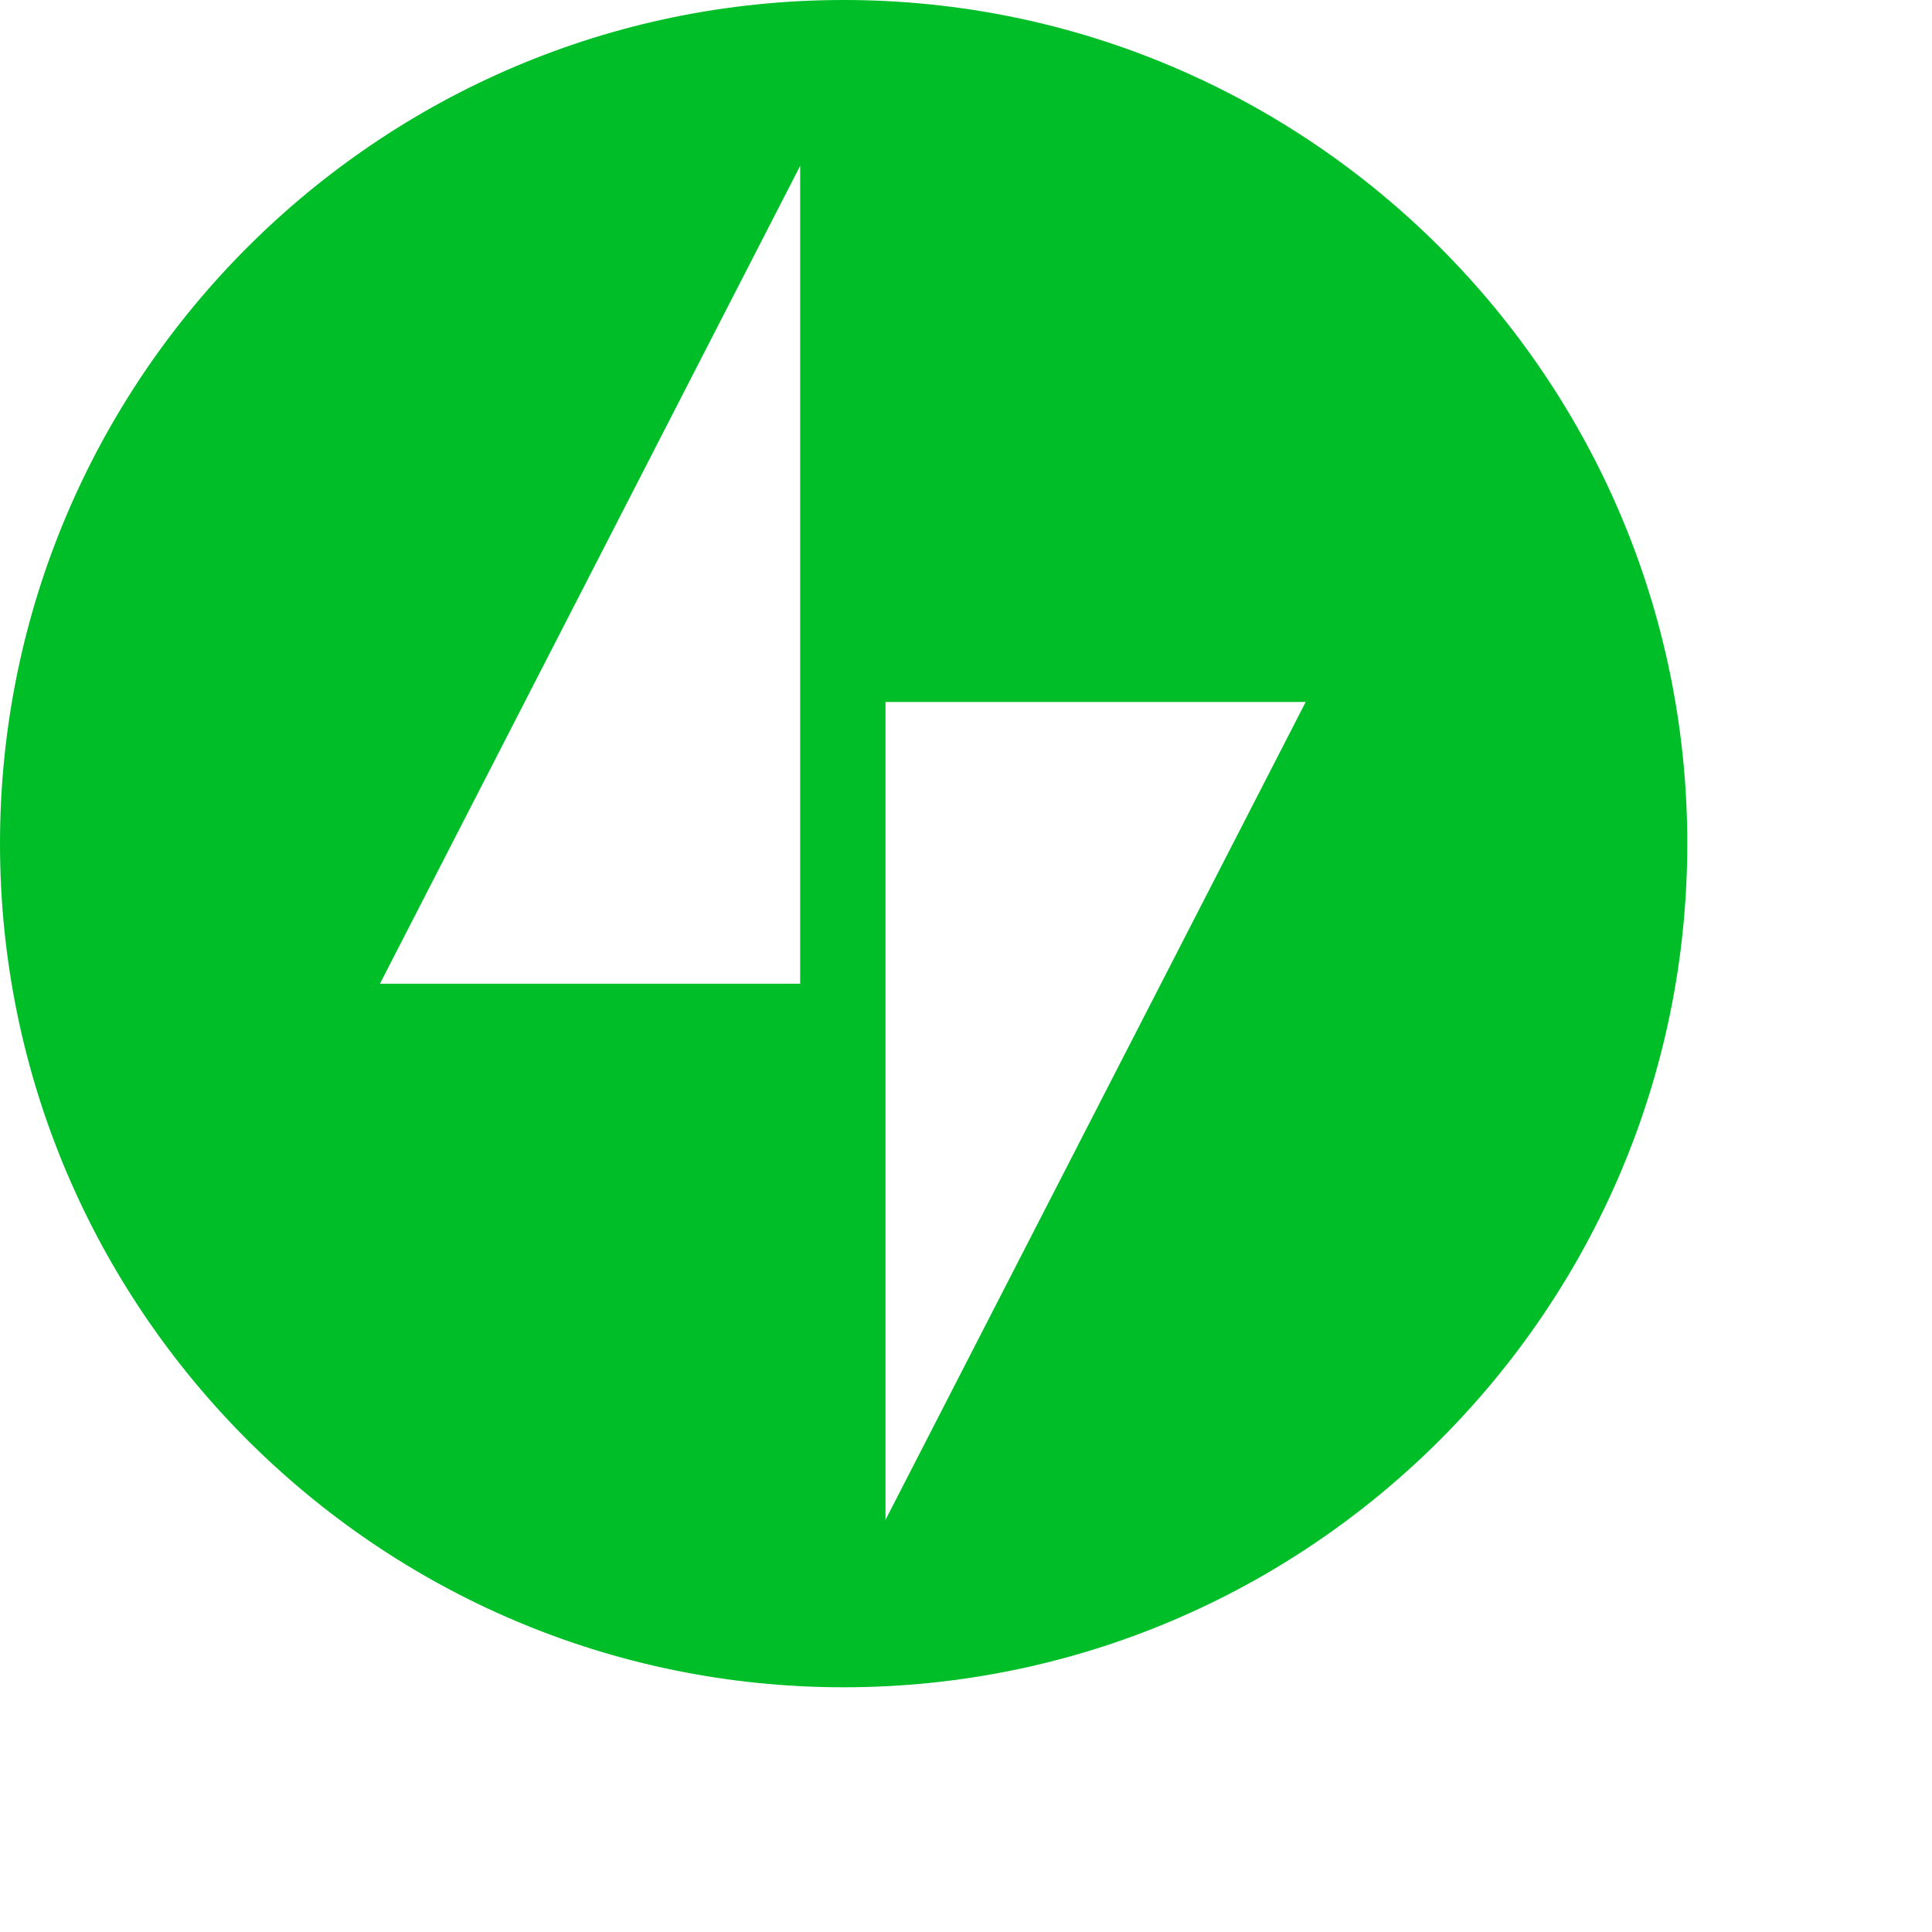
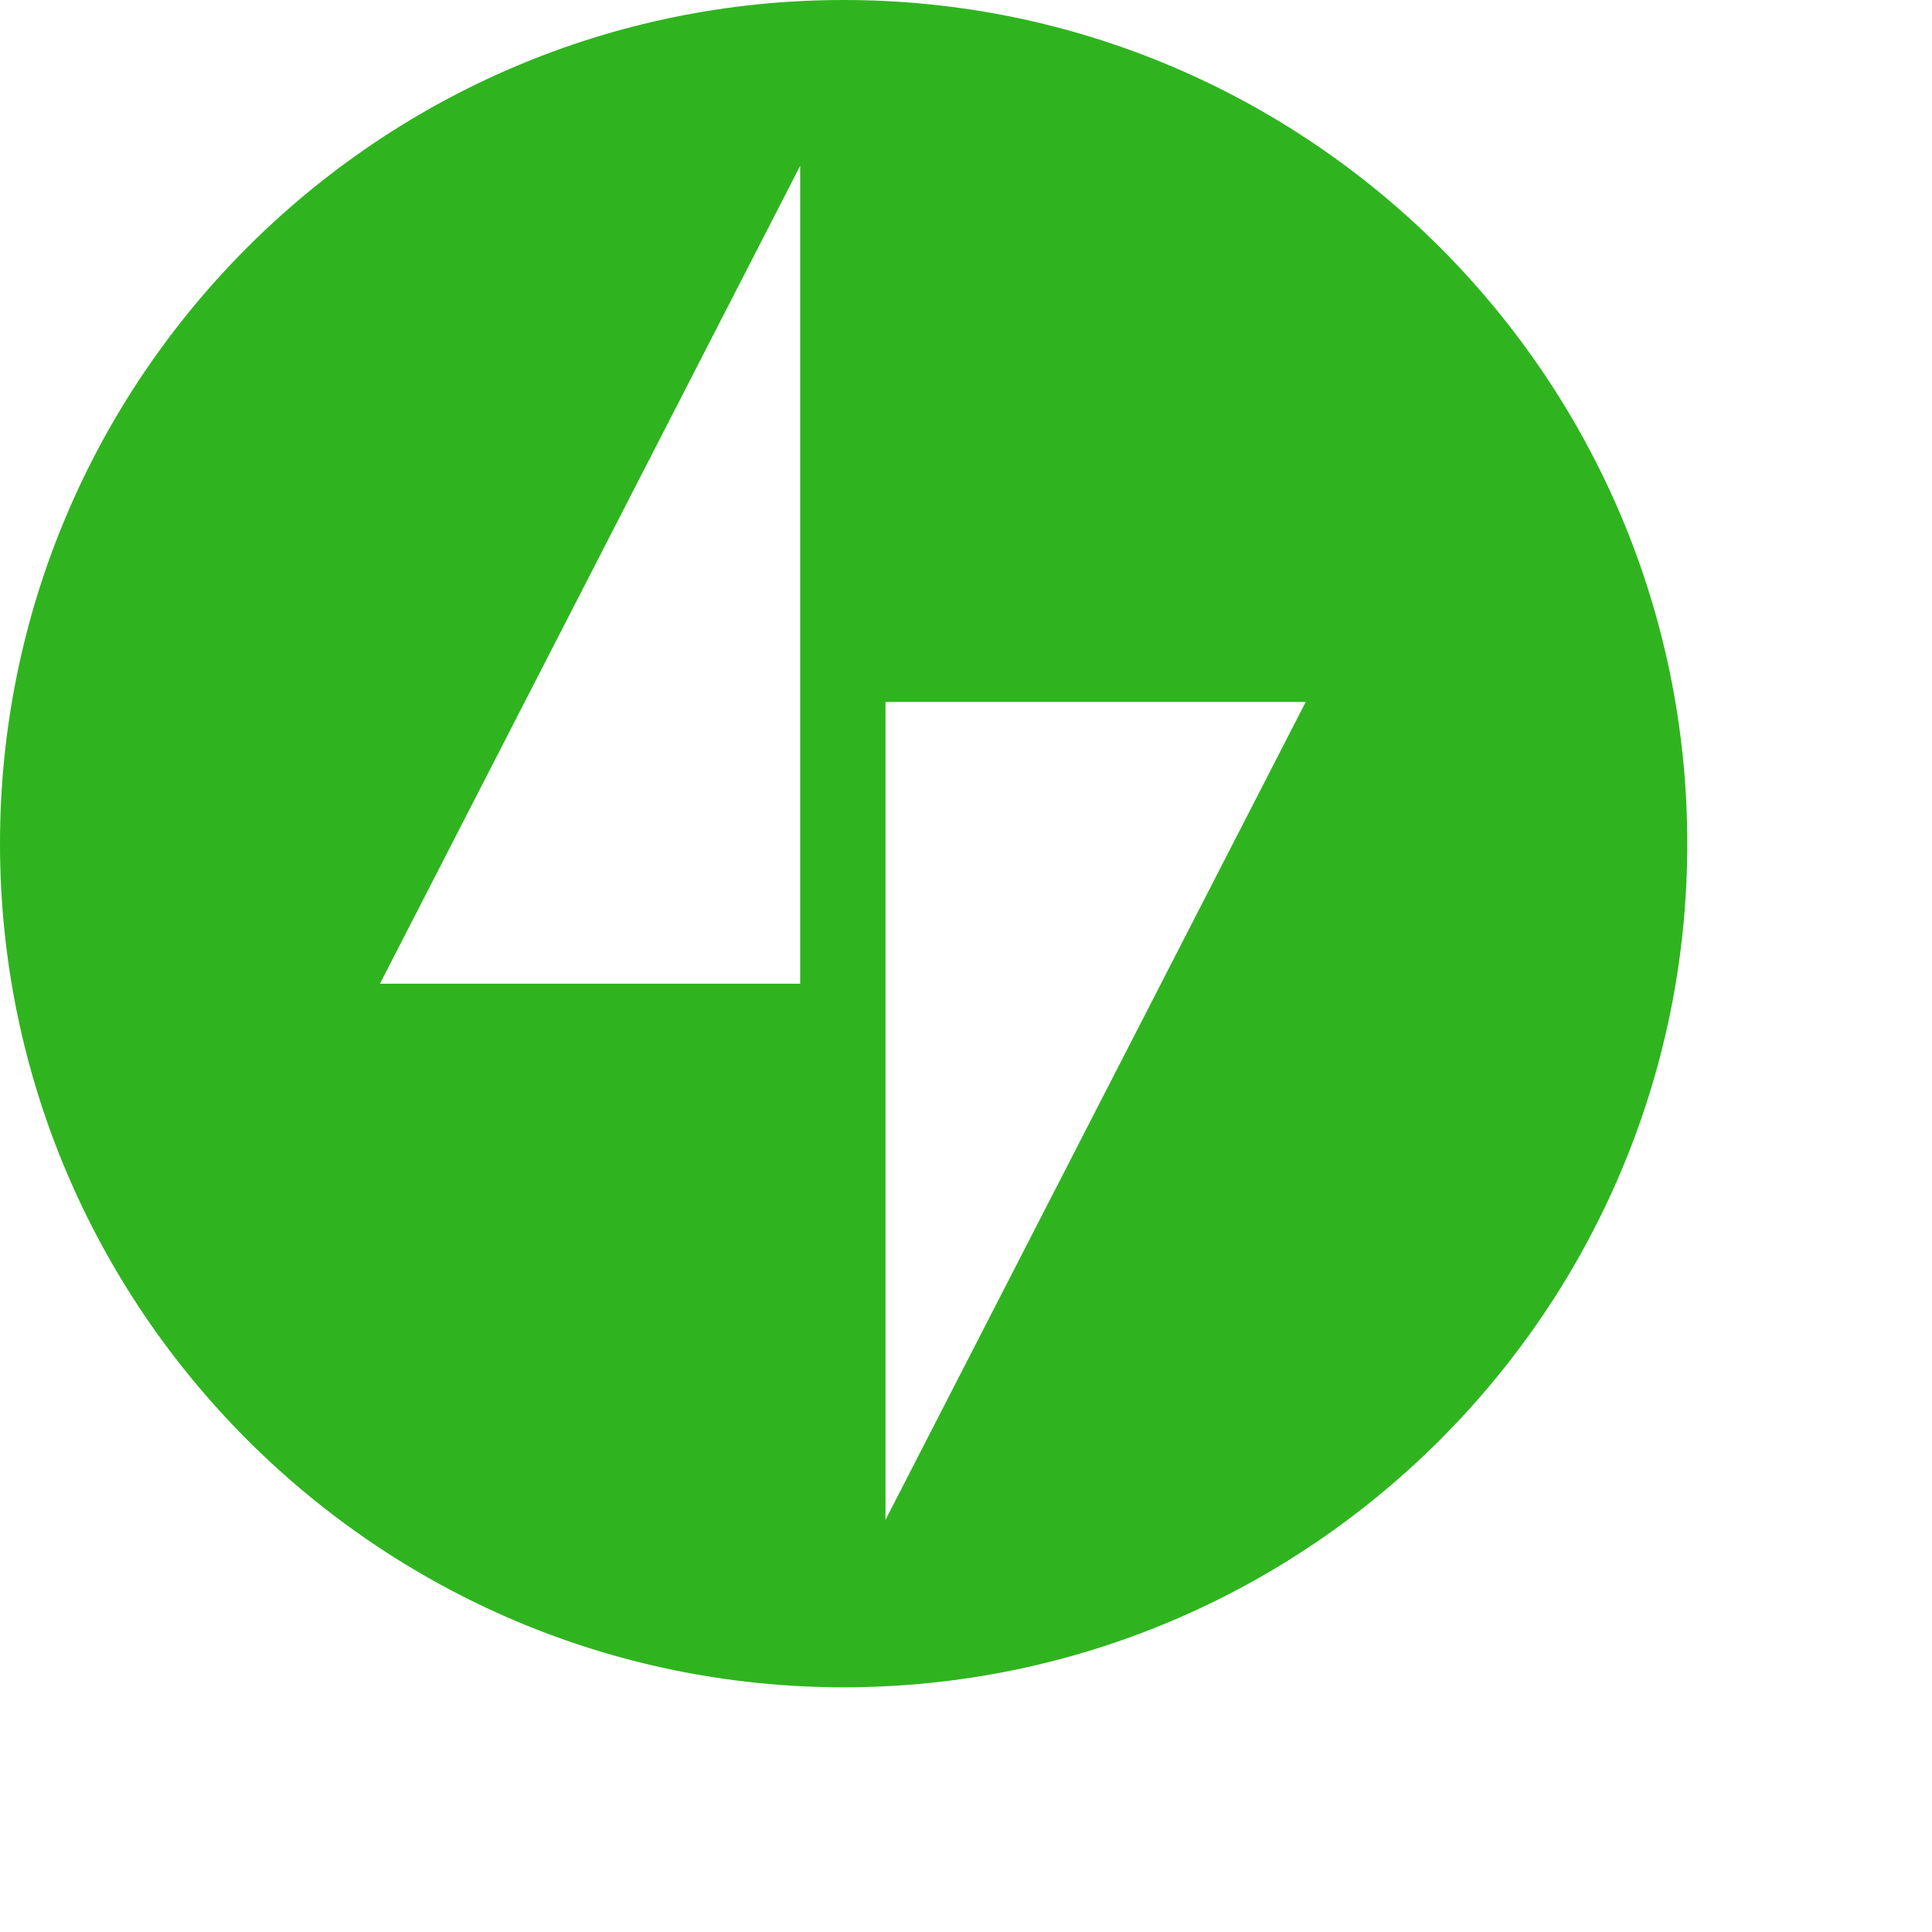
- <svg xmlns="http://www.w3.org/2000/svg" height="35" width="35" viewBox="0 0 120 120" fill="#00be28">
+ <svg xmlns="http://www.w3.org/2000/svg" height="35" width="35" viewBox="0 0 120 120" fill="#2fb41f">
  <path class="jetpack-emblem" d="M52.4 0C23.5 0 0 23.5 0 52.4c0 28.9 23.5 52.4 52.4 52.4 28.9 0 52.4-23.5 52.4-52.4C104.8 23.5 81.3 0 52.4 0zM49.7 61.1H23.6l26.1-50.8V61.1zM55 94.4V43.6h26.1L55 94.4z" />
</svg>
